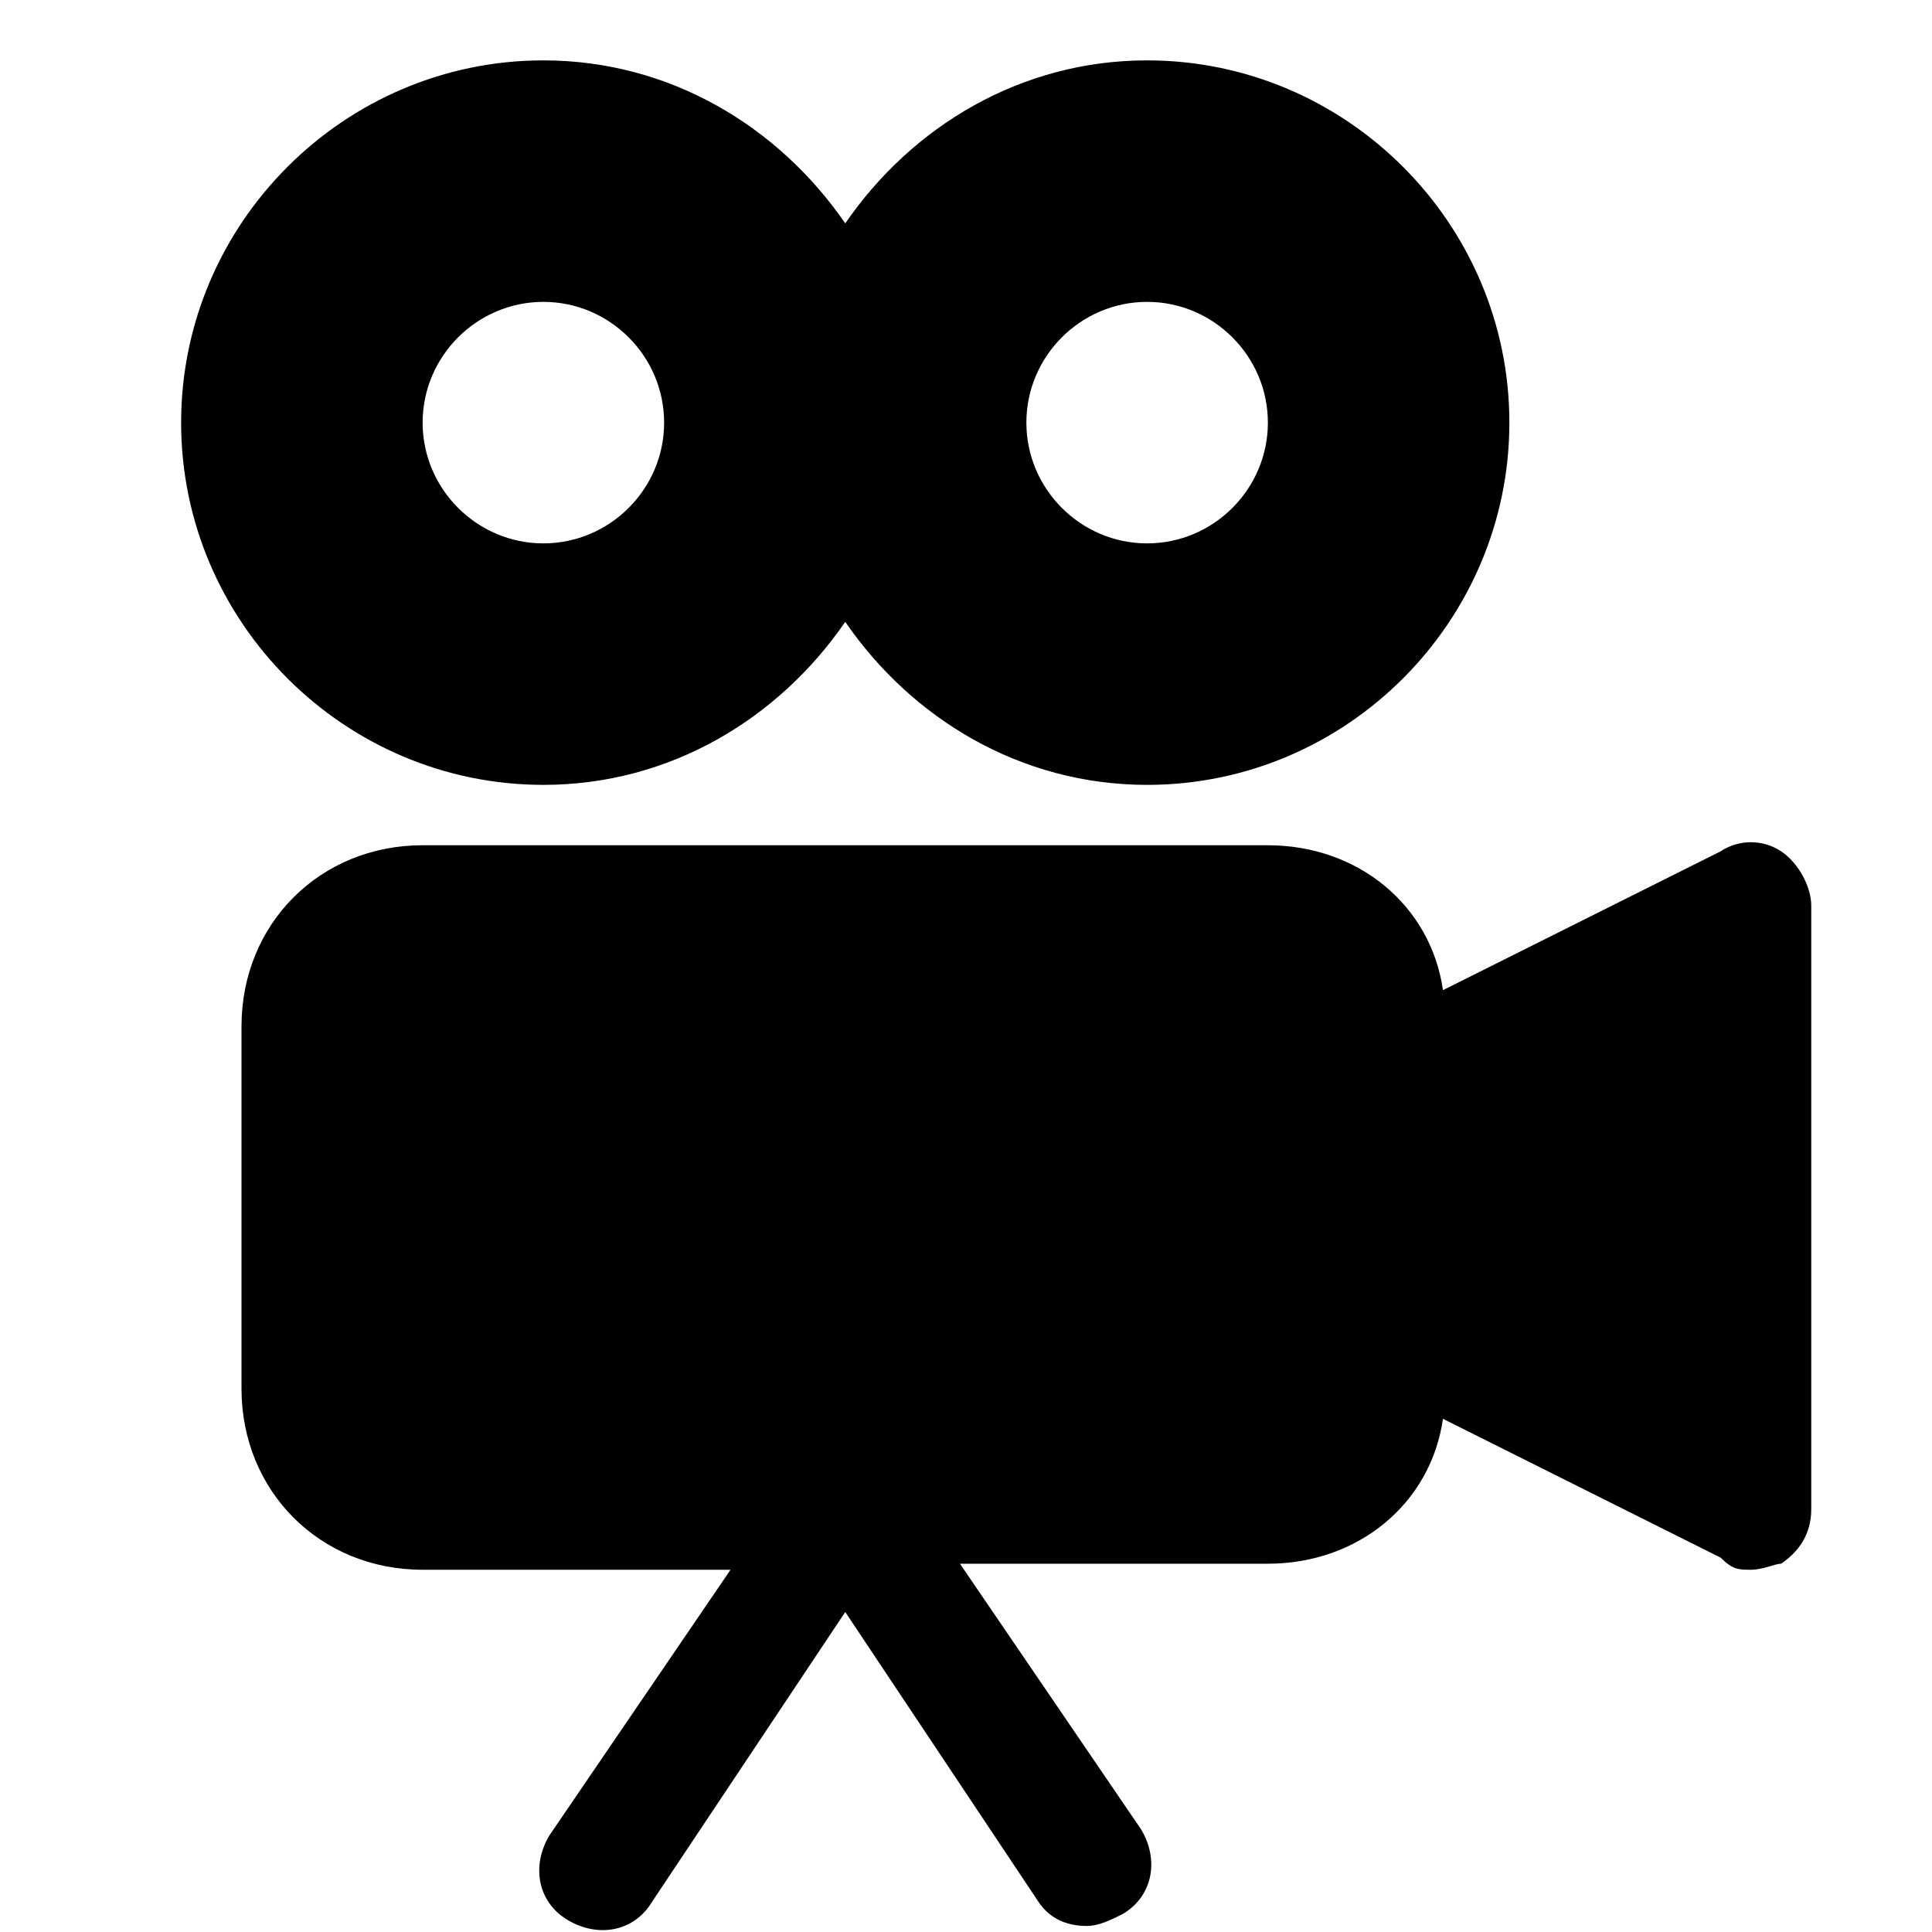
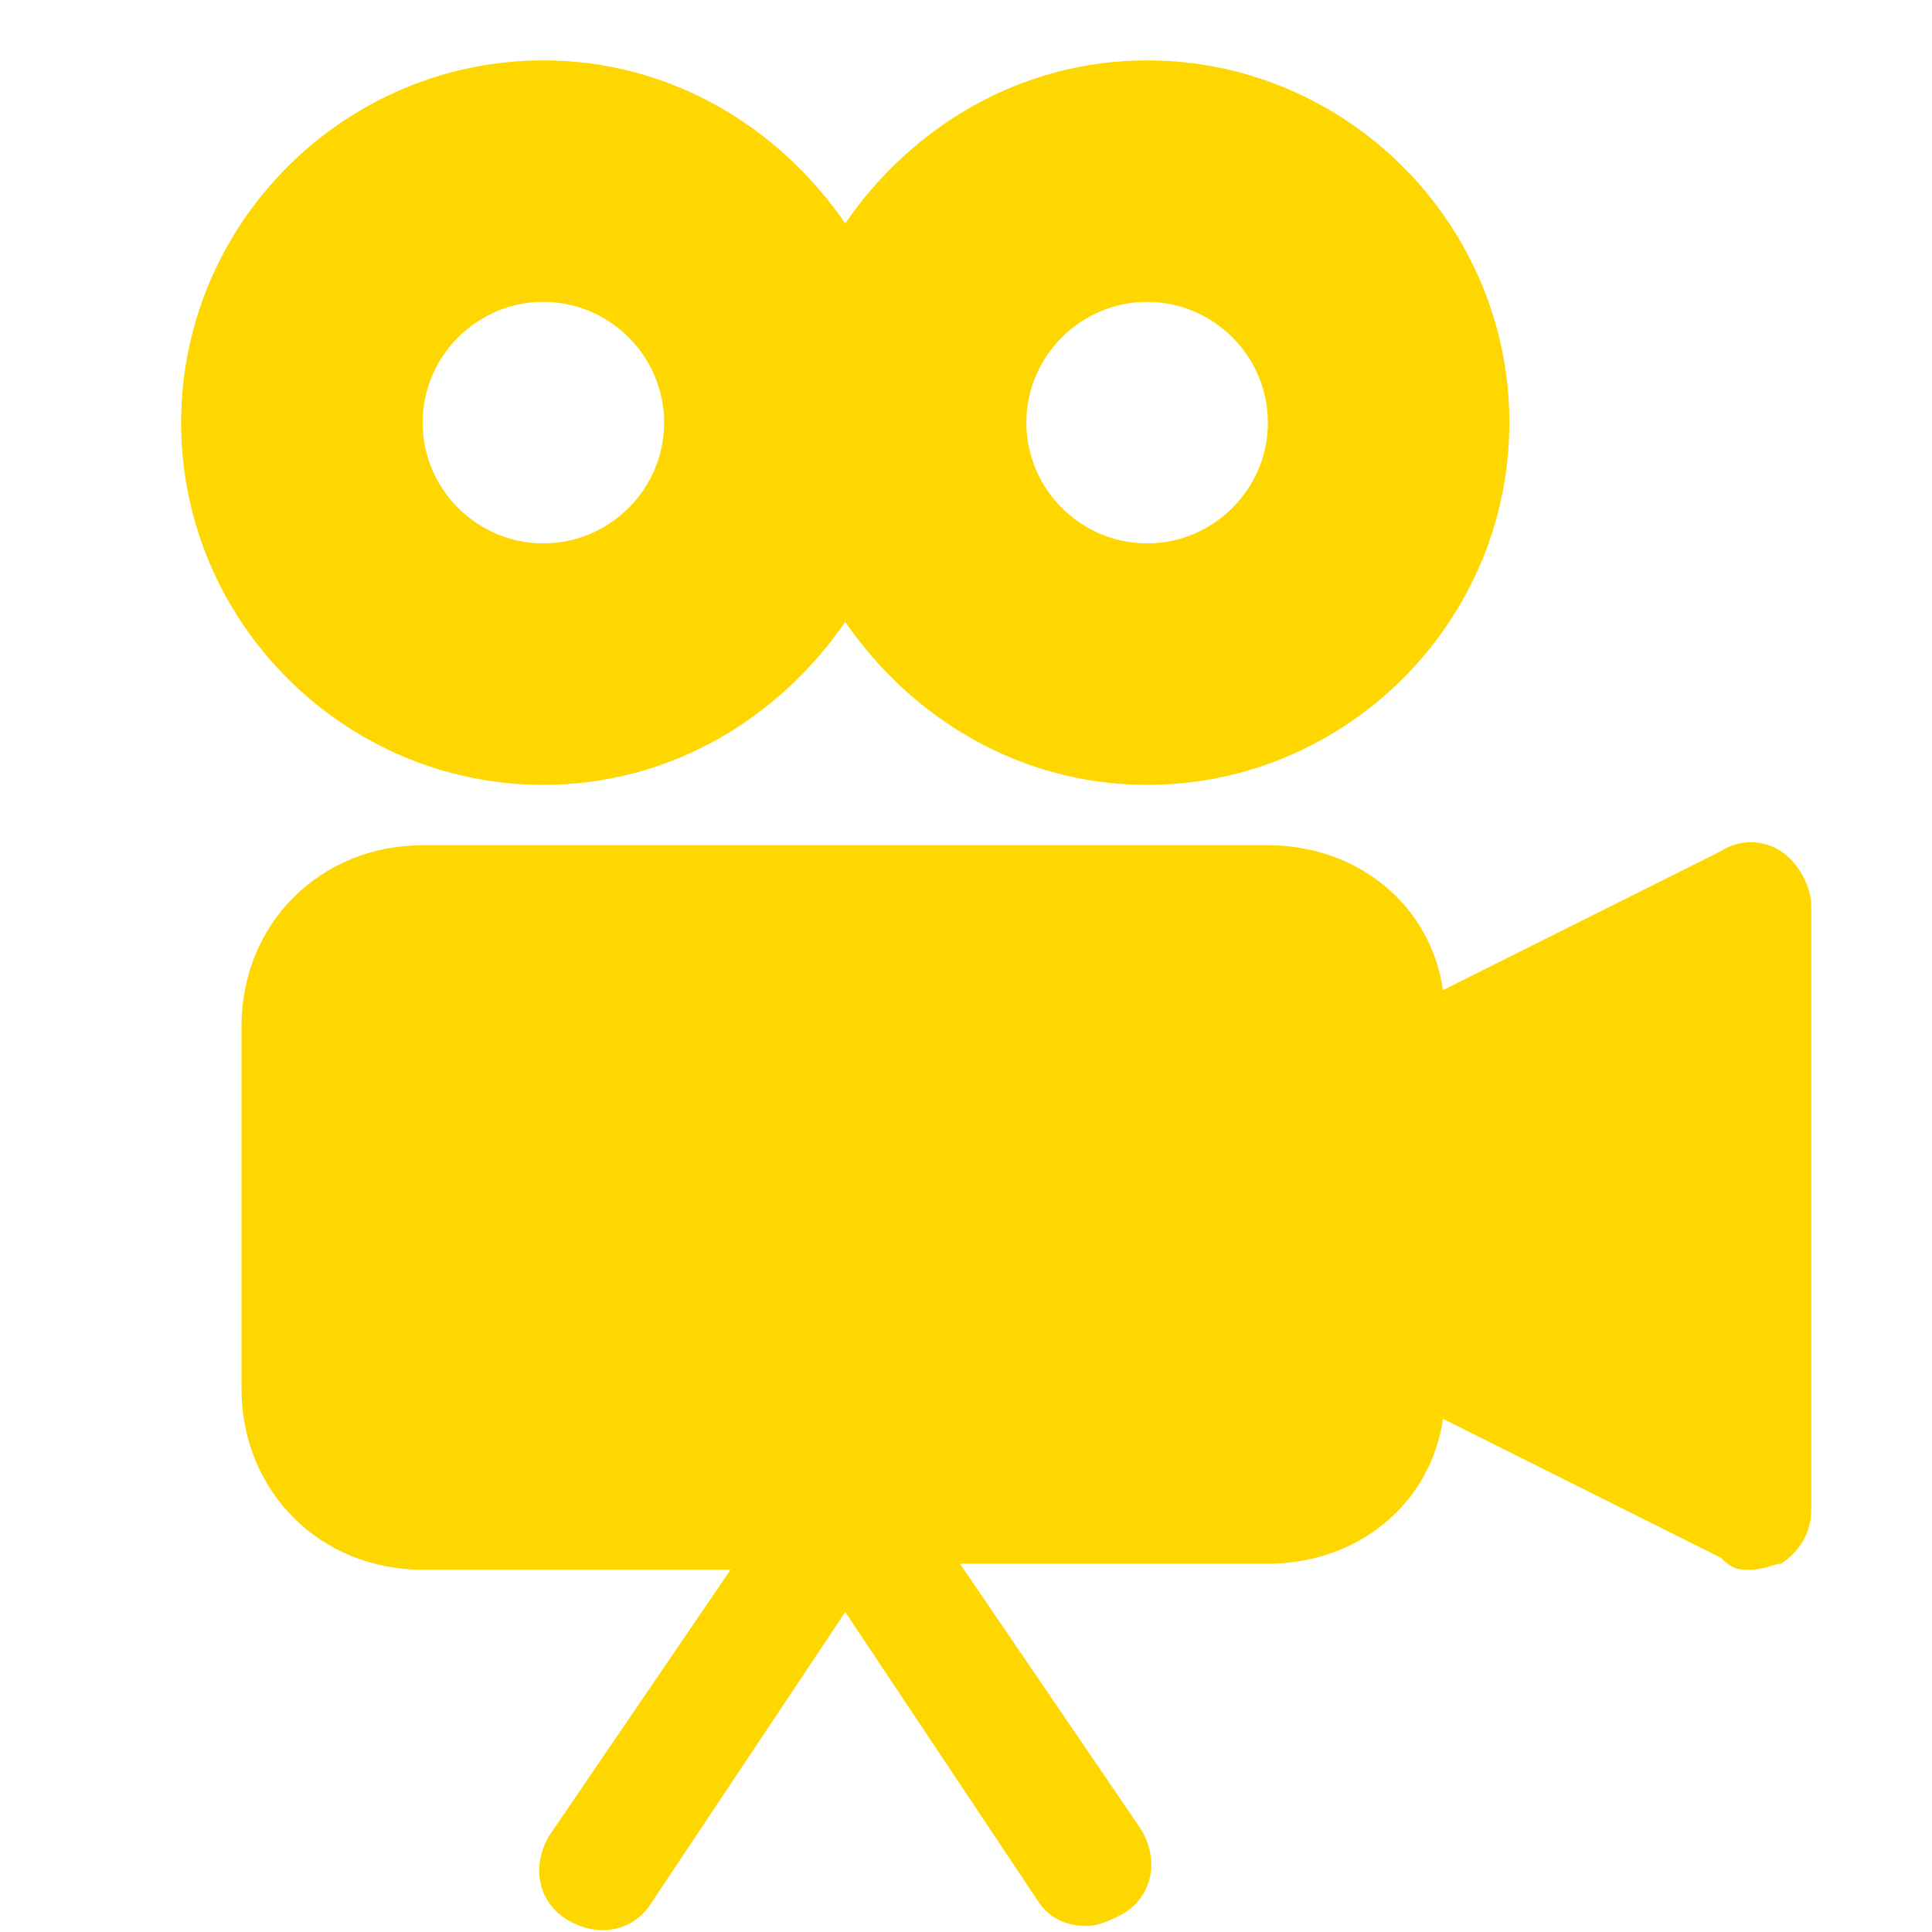
<svg xmlns="http://www.w3.org/2000/svg" version="1.1" id="Icons" x="0px" y="0px" viewBox="0 0 32 32" style="enable-background:new 0 0 32 32;" xml:space="preserve">
-   <path d="M29.5,14.1c-0.3-0.2-0.7-0.2-1,0l-4.6,2.3C23.7,15,22.5,14,21,14H7c-1.7,0-3,1.3-3,3v6c0,1.7,1.3,3,3,3h5.1l-3,4.4  c-0.3,0.5-0.2,1.1,0.3,1.4c0.5,0.3,1.1,0.2,1.4-0.3l3.2-4.8l3.2,4.8c0.2,0.3,0.5,0.4,0.8,0.4c0.2,0,0.4-0.1,0.6-0.2  c0.5-0.3,0.6-0.9,0.3-1.4l-3-4.4H21c1.5,0,2.7-1,2.9-2.4l4.6,2.3C28.7,26,28.8,26,29,26c0.2,0,0.4-0.1,0.5-0.1  c0.3-0.2,0.5-0.5,0.5-0.9V15C30,14.7,29.8,14.3,29.5,14.1z" />
-   <path d="M19,1c-2.1,0-3.9,1.1-5,2.7C12.9,2.1,11.1,1,9,1C5.7,1,3,3.7,3,7s2.7,6,6,6c2.1,0,3.9-1.1,5-2.7c1.1,1.6,2.9,2.7,5,2.7  c3.3,0,6-2.7,6-6S22.3,1,19,1z M9,9C7.9,9,7,8.1,7,7s0.9-2,2-2s2,0.9,2,2S10.1,9,9,9z M19,9c-1.1,0-2-0.9-2-2s0.9-2,2-2s2,0.9,2,2  S20.1,9,19,9z" />
+   <path d="M29.5,14.1c-0.3-0.2-0.7-0.2-1,0l-4.6,2.3C23.7,15,22.5,14,21,14H7c-1.7,0-3,1.3-3,3v6c0,1.7,1.3,3,3,3h5.1l-3,4.4  c-0.3,0.5-0.2,1.1,0.3,1.4c0.5,0.3,1.1,0.2,1.4-0.3l3.2-4.8l3.2,4.8c0.2,0.3,0.5,0.4,0.8,0.4c0.2,0,0.4-0.1,0.6-0.2  c0.5-0.3,0.6-0.9,0.3-1.4l-3-4.4H21c1.5,0,2.7-1,2.9-2.4l4.6,2.3C28.7,26,28.8,26,29,26c0.2,0,0.4-0.1,0.5-0.1  c0.3-0.2,0.5-0.5,0.5-0.9V15C30,14.7,29.8,14.3,29.5,14.1z" fill="#FFD700" />
+   <path d="M19,1c-2.1,0-3.9,1.1-5,2.7C12.9,2.1,11.1,1,9,1C5.7,1,3,3.7,3,7s2.7,6,6,6c2.1,0,3.9-1.1,5-2.7c1.1,1.6,2.9,2.7,5,2.7  c3.3,0,6-2.7,6-6S22.3,1,19,1z M9,9C7.9,9,7,8.1,7,7s0.9-2,2-2s2,0.9,2,2S10.1,9,9,9z M19,9c-1.1,0-2-0.9-2-2s0.9-2,2-2s2,0.9,2,2  S20.1,9,19,9z" fill="#FFD700" />
</svg>
